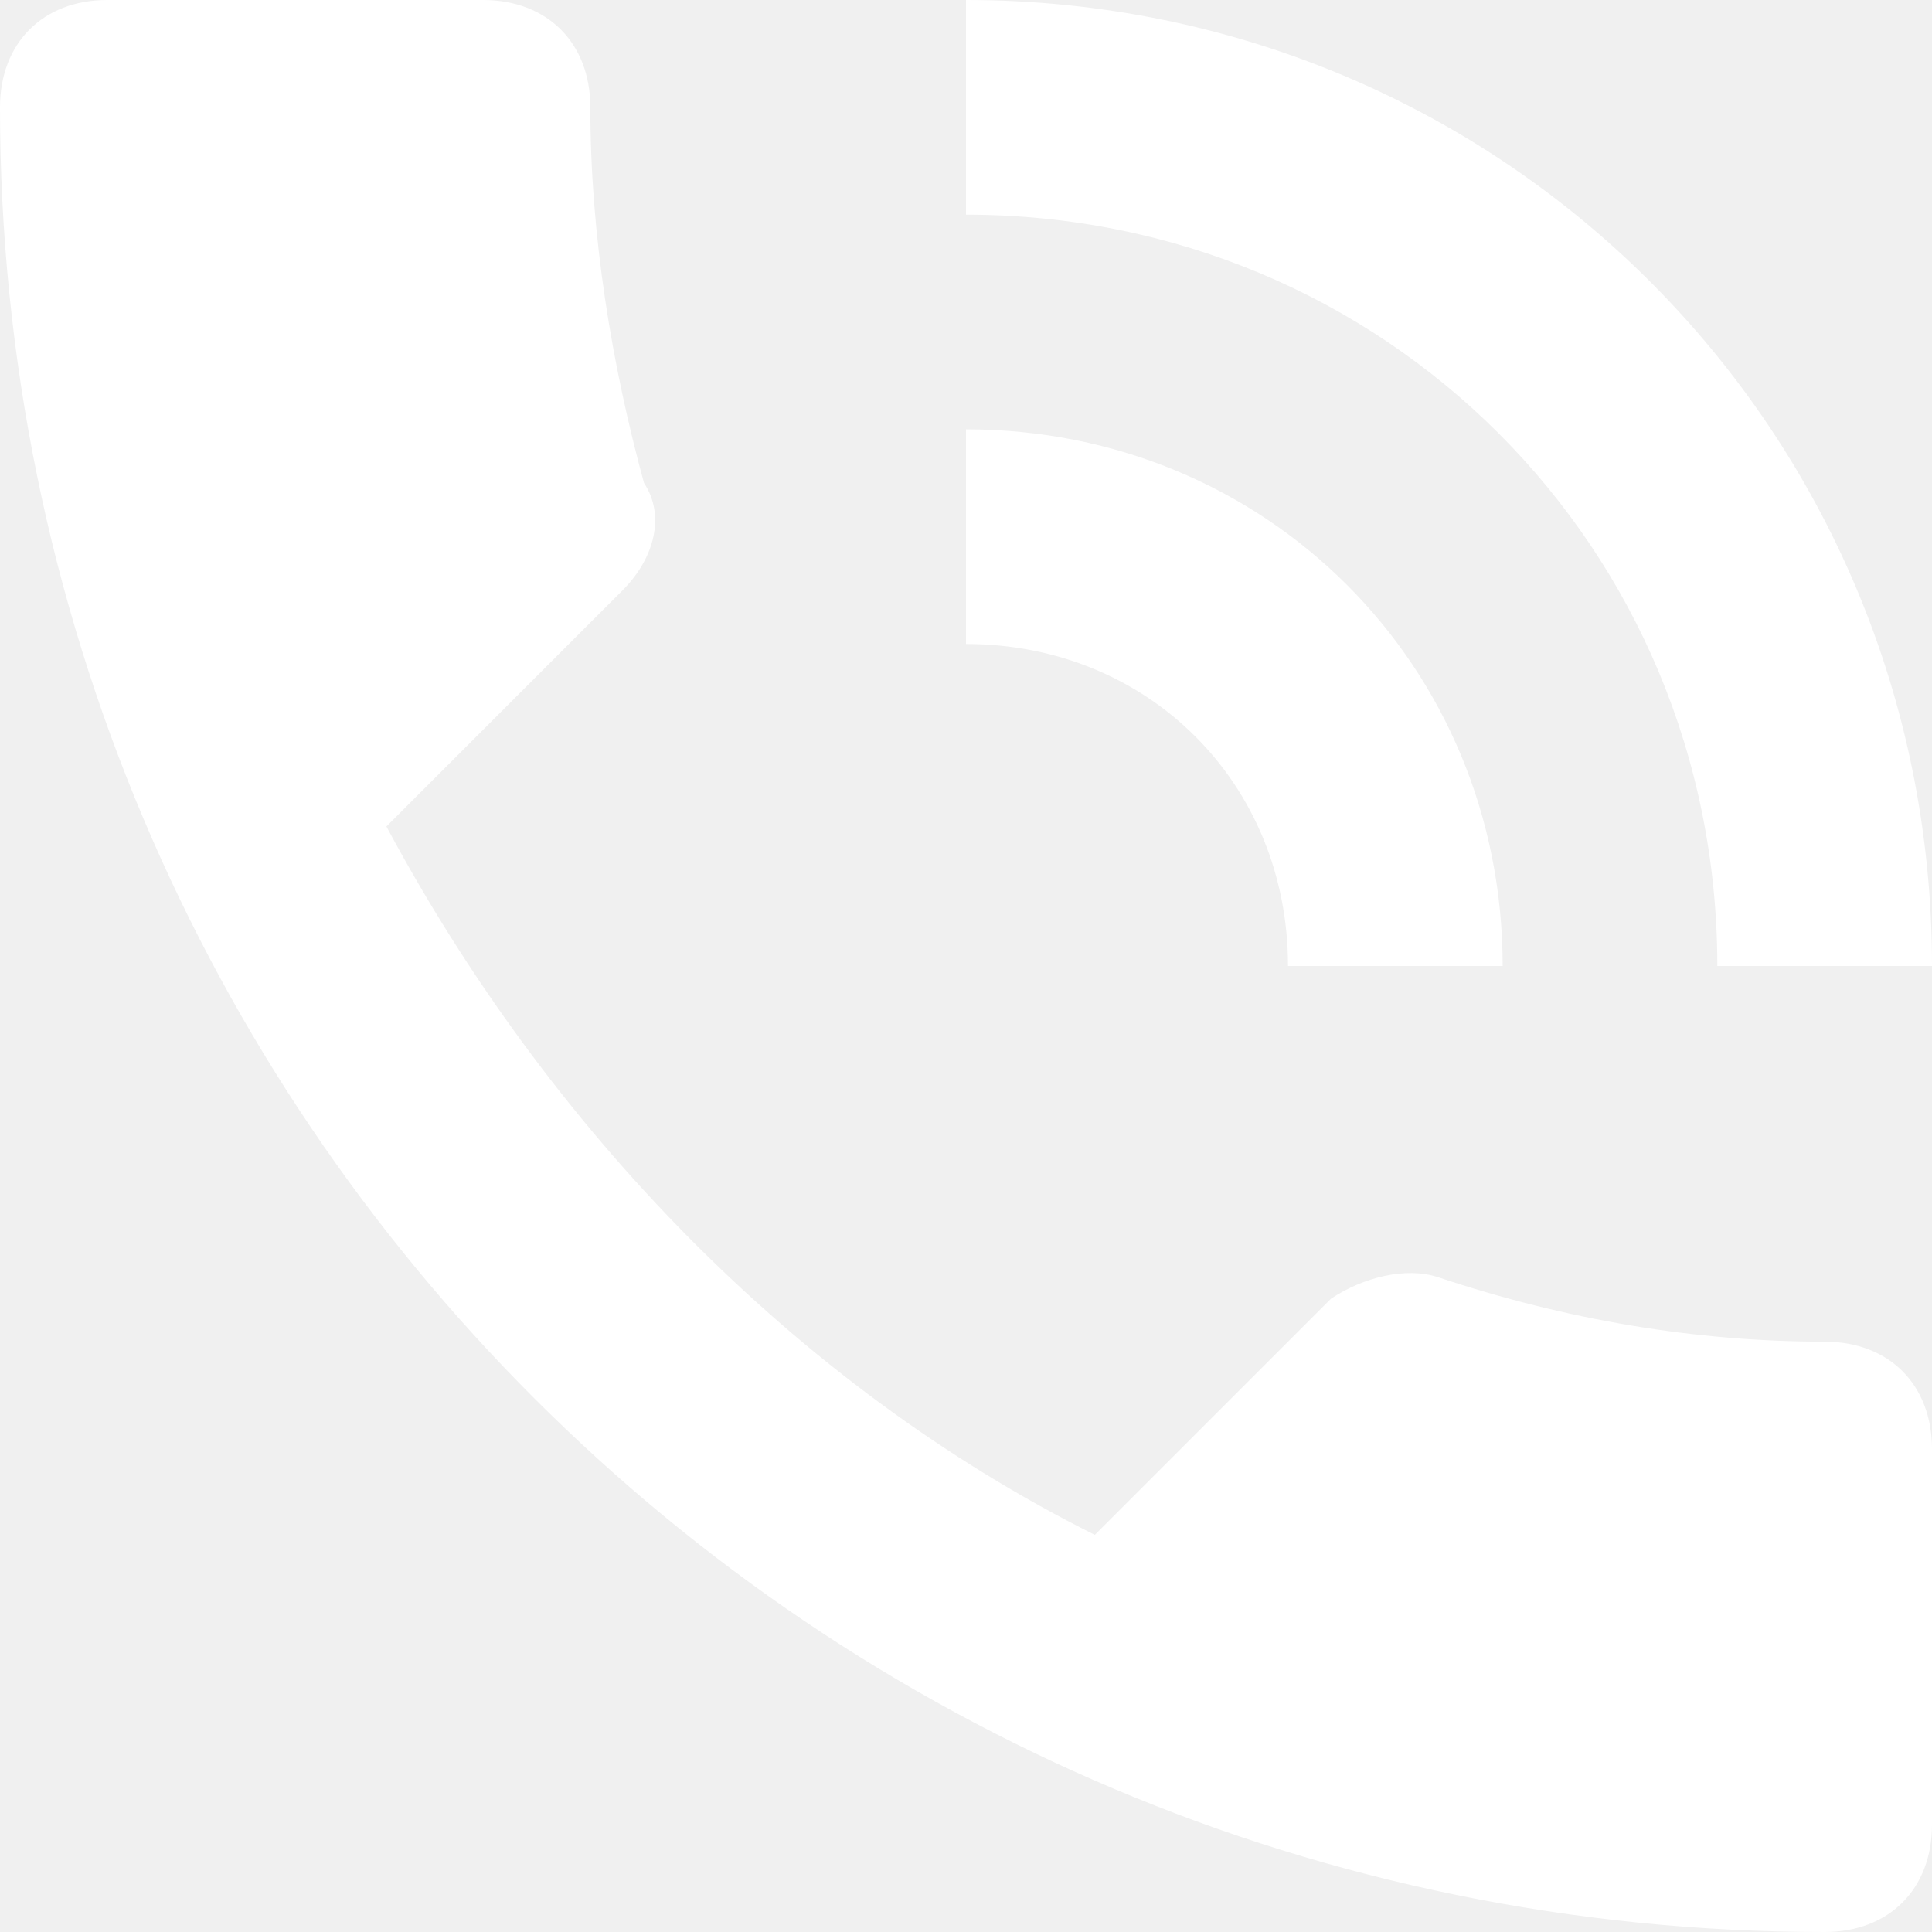
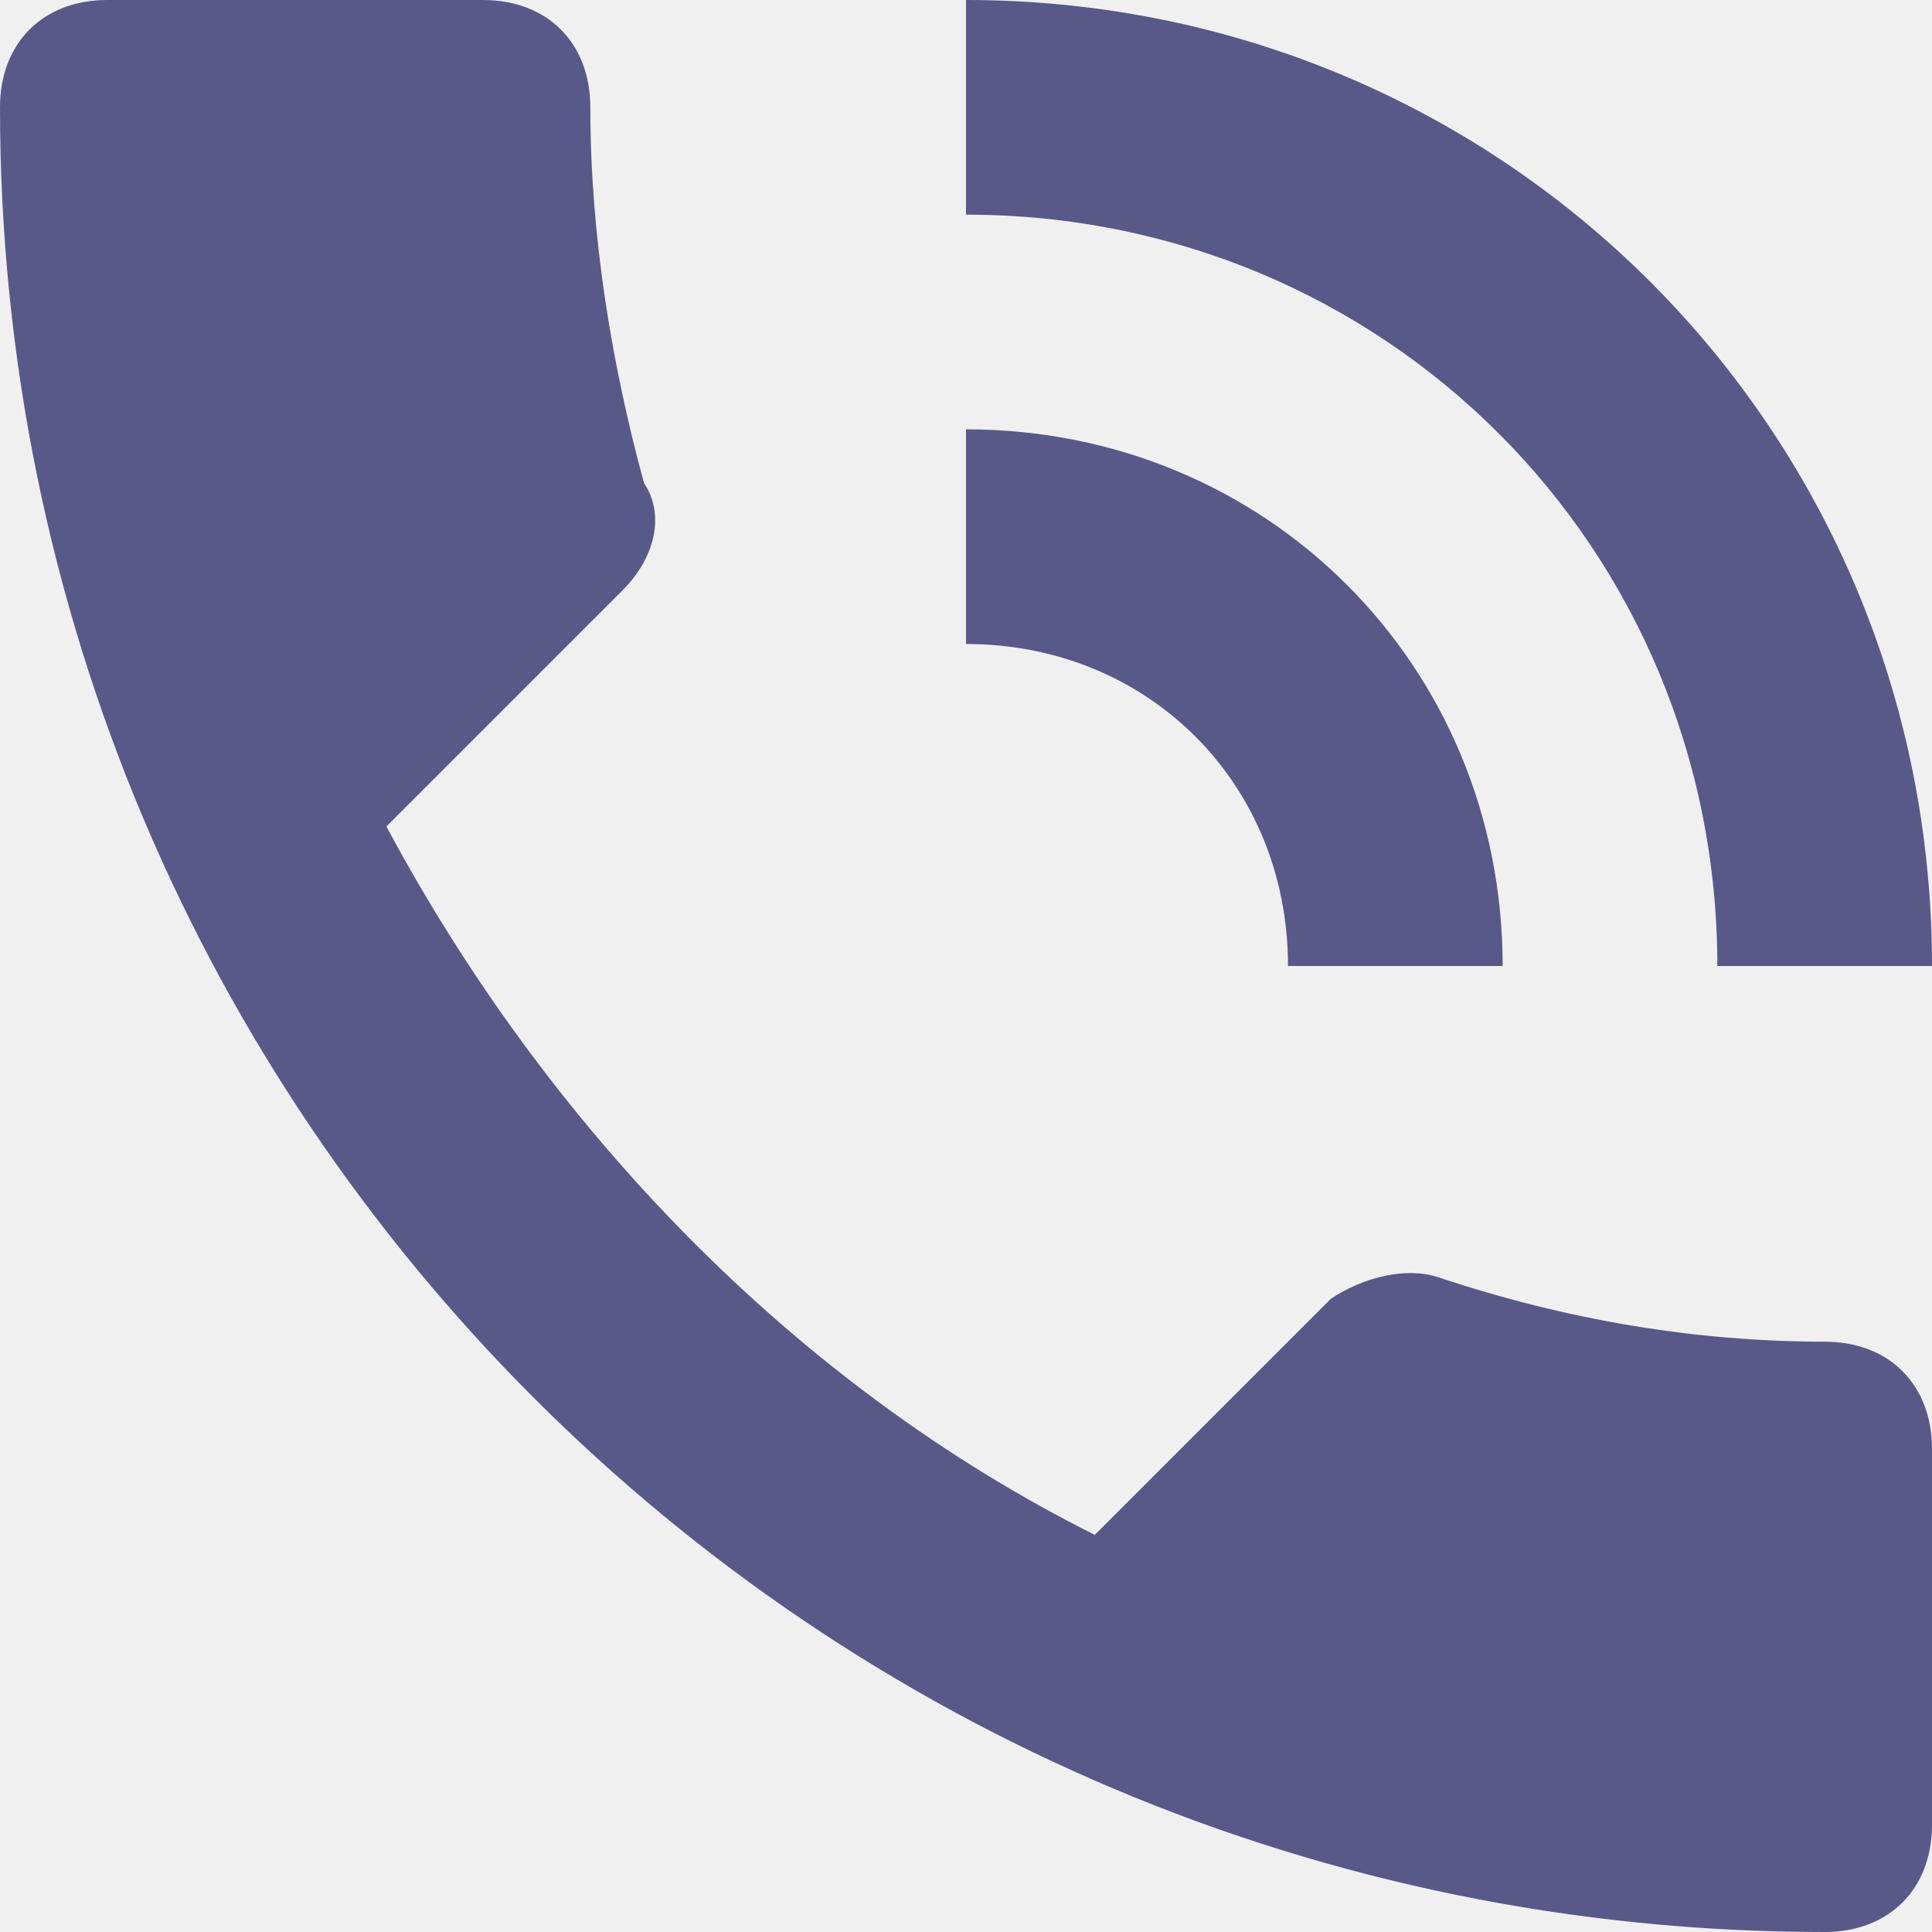
<svg xmlns="http://www.w3.org/2000/svg" width="18" height="18">
-   <path d="M17 12.5c-1.2 0-2.4-.2-3.6-.6-.3-.1-.7 0-1 .2l-2.2 2.2c-2.8-1.4-5.1-3.8-6.6-6.6l2.2-2.2c.3-.3.4-.7.2-1-.3-1.1-.5-2.3-.5-3.5 0-.6-.4-1-1-1H1C.4 0 0 .4 0 1c0 9.4 7.6 17 17 17 .6 0 1-.4 1-1v-3.5c0-.6-.4-1-1-1zM16 9h2c0-5-4-9-9-9v2c3.9 0 7 3.1 7 7zm-4 0h2c0-2.8-2.2-5-5-5v2c1.7 0 3 1.3 3 3z" fill="#FFF" fill-rule="evenodd" />
+   <path d="M17 12.5c-1.2 0-2.4-.2-3.6-.6-.3-.1-.7 0-1 .2l-2.2 2.2c-2.8-1.4-5.1-3.8-6.6-6.6l2.2-2.2c.3-.3.4-.7.2-1-.3-1.1-.5-2.3-.5-3.5 0-.6-.4-1-1-1H1C.4 0 0 .4 0 1c0 9.4 7.6 17 17 17 .6 0 1-.4 1-1v-3.5c0-.6-.4-1-1-1zM16 9h2c0-5-4-9-9-9v2c3.9 0 7 3.1 7 7zm-4 0h2c0-2.8-2.2-5-5-5v2c1.7 0 3 1.3 3 3z" fill="#585989" fill-rule="evenodd" />
</svg>
